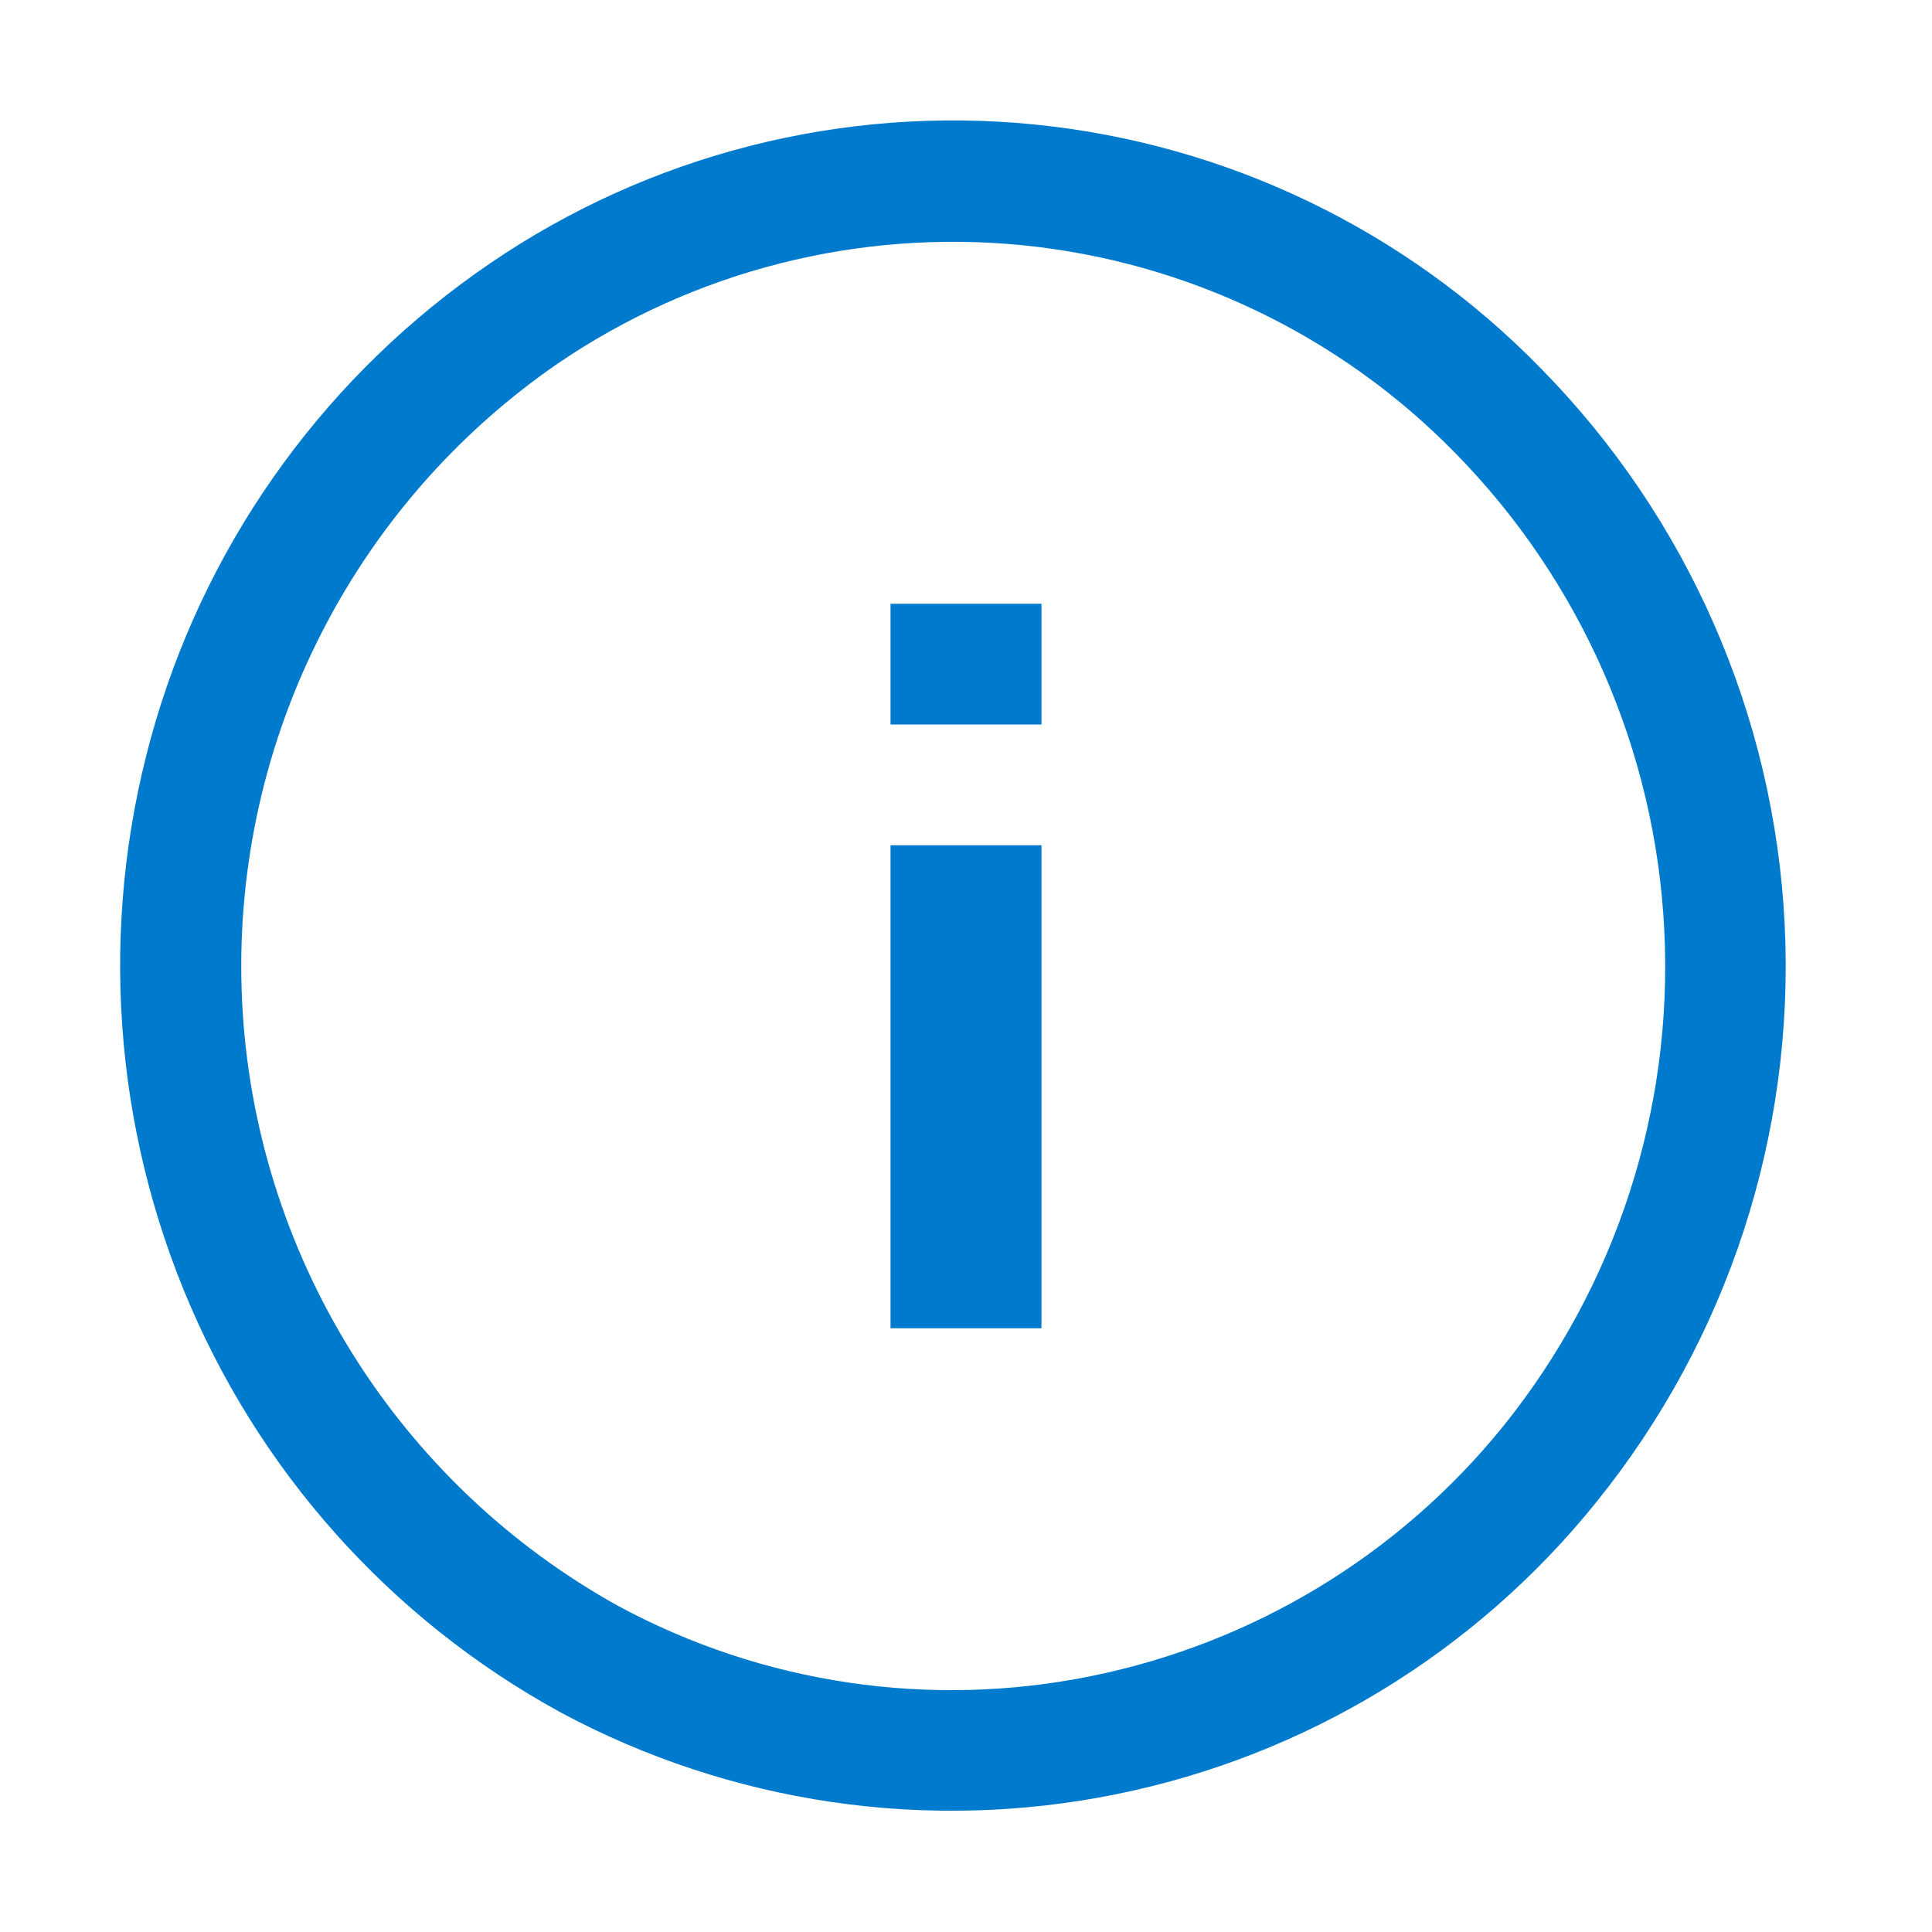
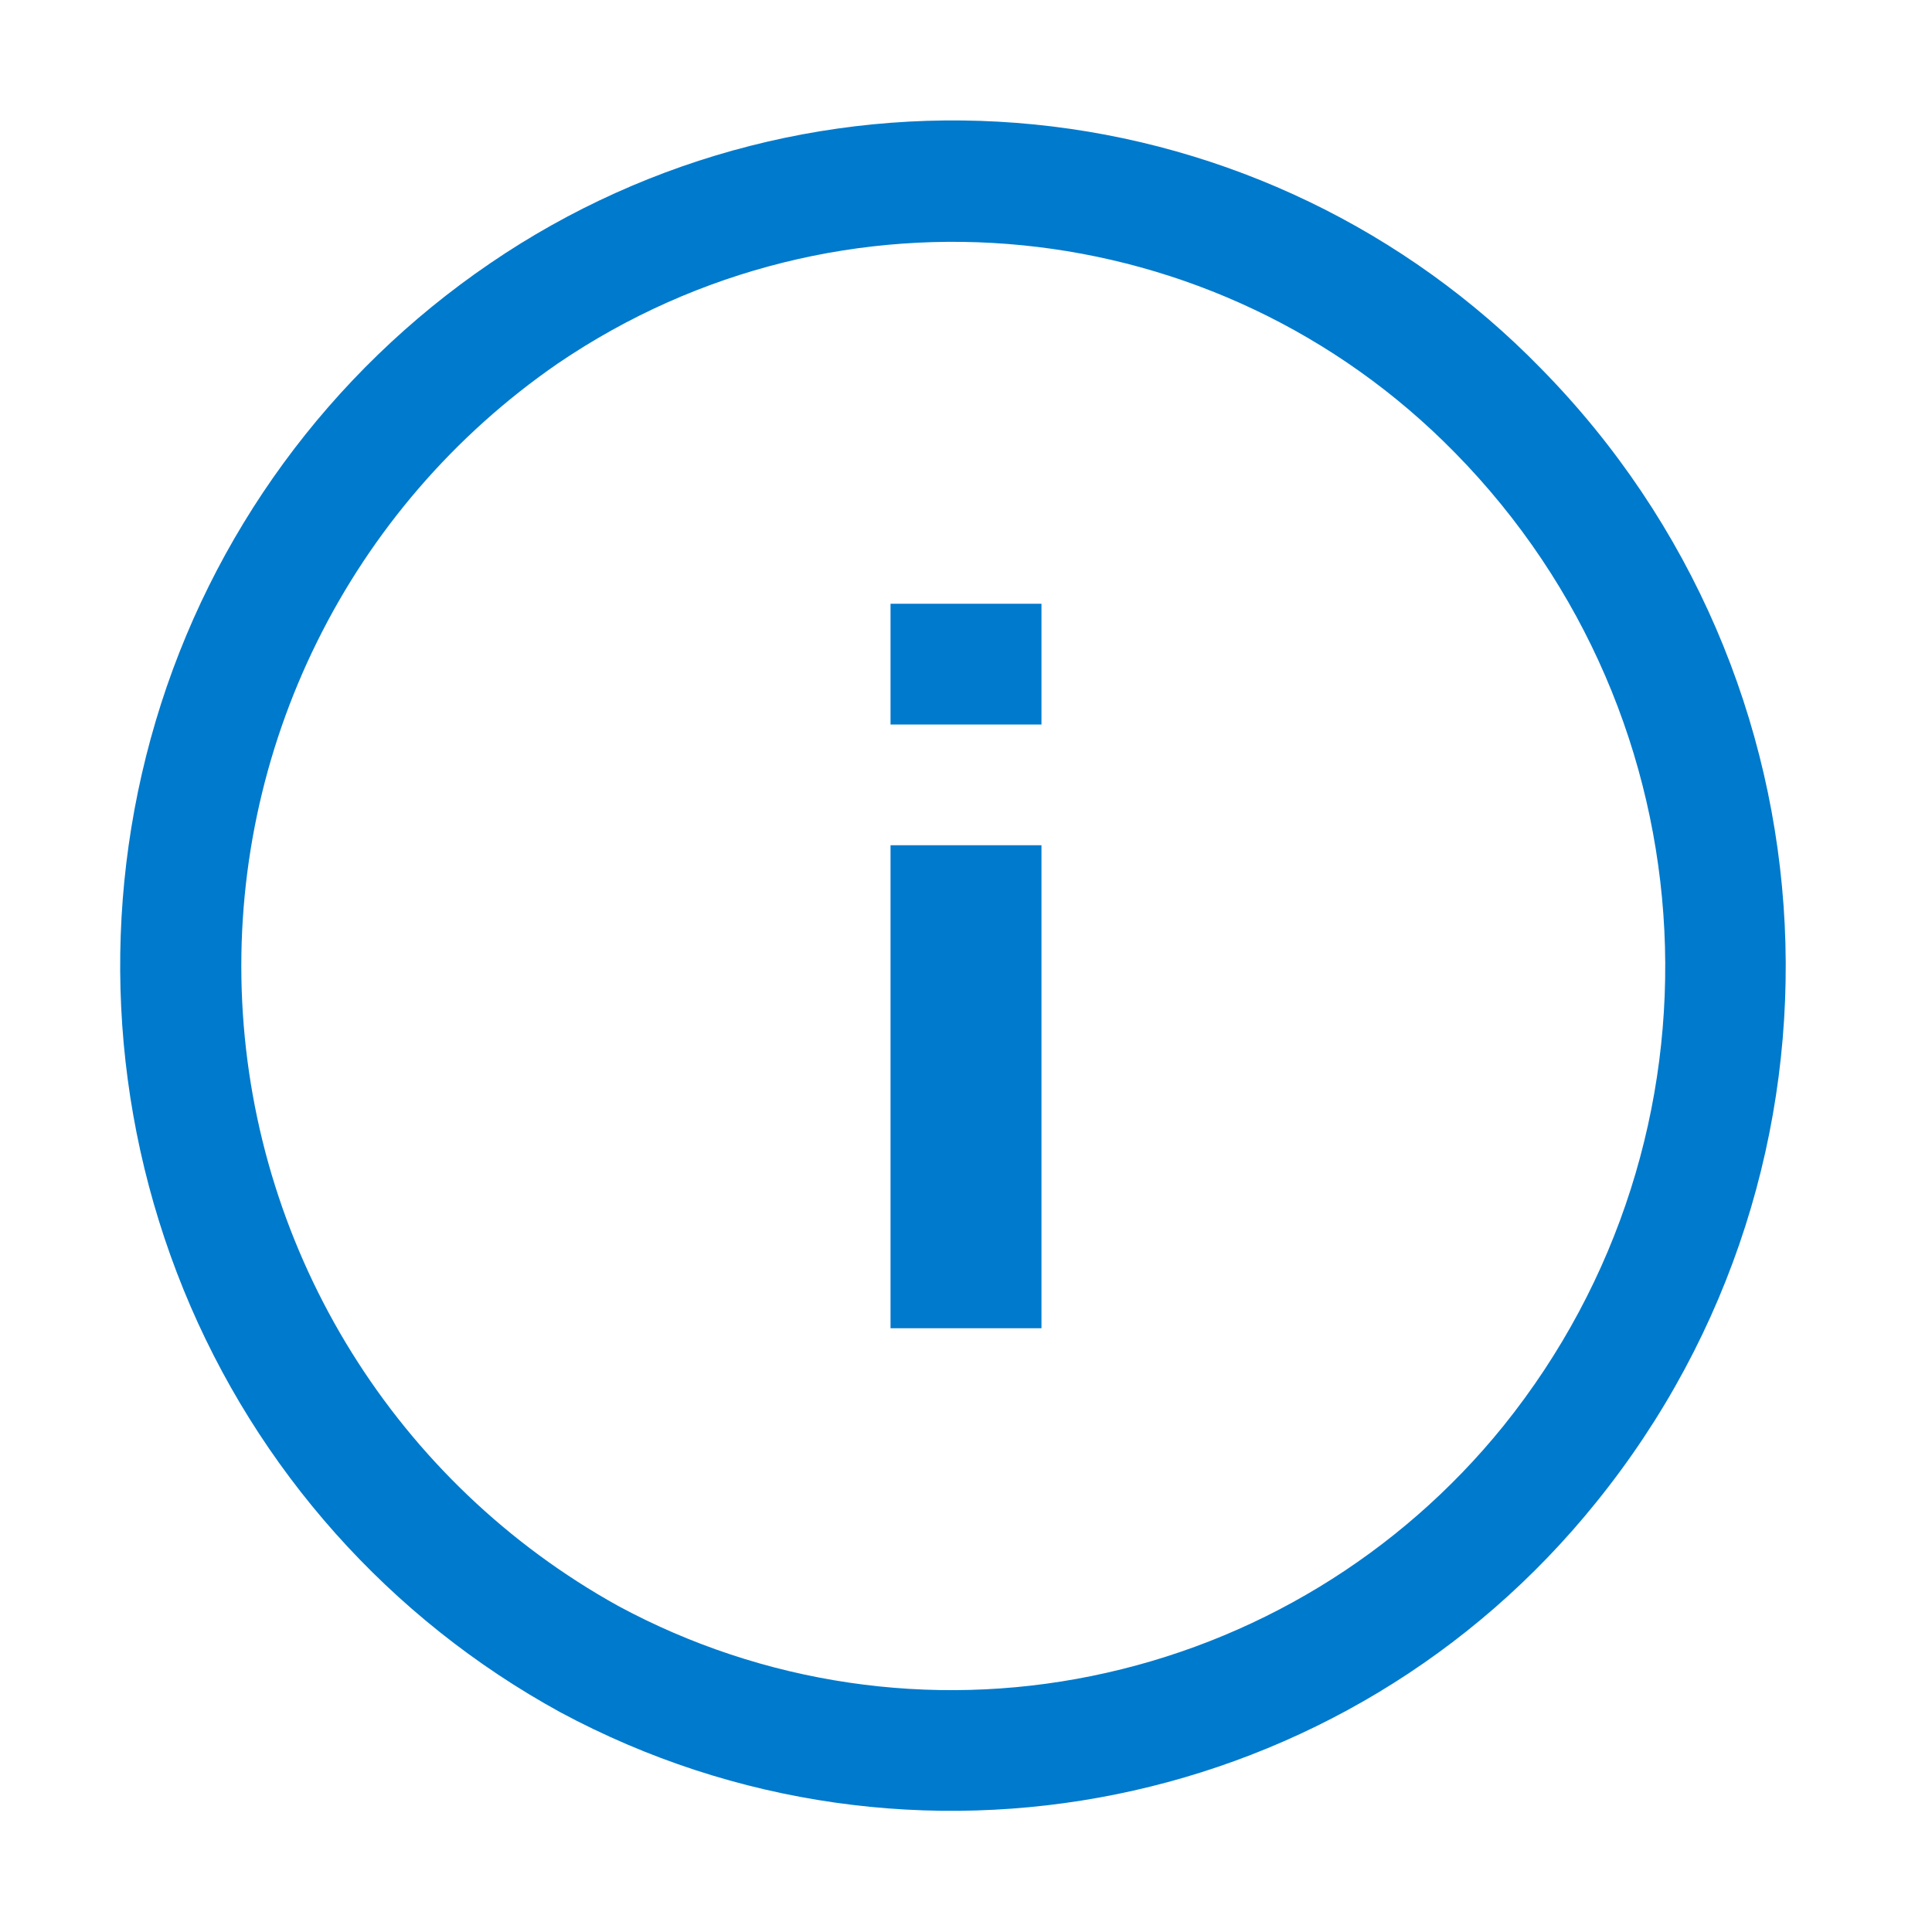
- <svg xmlns="http://www.w3.org/2000/svg" width="16" height="16" viewBox="0 0 16 16" fill="none">
-   <path fill-rule="evenodd" clip-rule="evenodd" d="M8.568 1.031C10.159 1.19 11.643 1.905 12.76 3.05C13.976 4.286 14.695 5.926 14.78 7.657C14.865 9.389 14.31 11.091 13.22 12.44C12.218 13.686 10.811 14.542 9.244 14.859C7.677 15.177 6.048 14.937 4.64 14.18C3.228 13.407 2.127 12.171 1.52 10.68C0.91 9.182 0.829 7.52 1.29 5.97C1.749 4.425 2.728 3.087 4.06 2.18C5.381 1.279 6.977 0.872 8.568 1.031ZM9.04 13.88C10.383 13.607 11.589 12.876 12.45 11.81C13.383 10.651 13.857 9.19 13.783 7.704C13.71 6.218 13.093 4.811 12.05 3.75C11.095 2.775 9.827 2.167 8.469 2.031C7.111 1.896 5.748 2.242 4.62 3.01C3.77 3.595 3.084 4.388 2.627 5.313C2.169 6.237 1.955 7.264 2.005 8.294C2.055 9.325 2.368 10.325 2.913 11.201C3.458 12.077 4.218 12.8 5.12 13.3C6.318 13.947 7.706 14.152 9.04 13.88ZM7.375 6L8.625 6L8.625 5L7.375 5L7.375 6ZM8.625 7L8.625 11L7.375 11L7.375 7L8.625 7Z" fill="#007ACC" />
+ <svg xmlns="http://www.w3.org/2000/svg" width="16" height="16" fill="none">
+   <path fill-rule="evenodd" clip-rule="evenodd" d="M8.568 1.031A6.8 6.8 0 0112.76 3.05a7.06 7.06 0 01.46 9.39 6.85 6.85 0 01-8.58 1.74 7 7 0 01-3.12-3.5 7.12 7.12 0 01-.23-4.71 7 7 0 012.77-3.79 6.8 6.8 0 014.508-1.149zM9.04 13.88a5.89 5.89 0 003.41-2.07 6.07 6.07 0 00-.4-8.06 5.82 5.82 0 00-7.43-.74 6.06 6.06 0 00.5 10.29 5.81 5.81 0 003.92.58zM7.375 6h1.25V5h-1.25v1zm1.25 1v4h-1.25V7h1.25z" fill="#007ACC" />
</svg>
